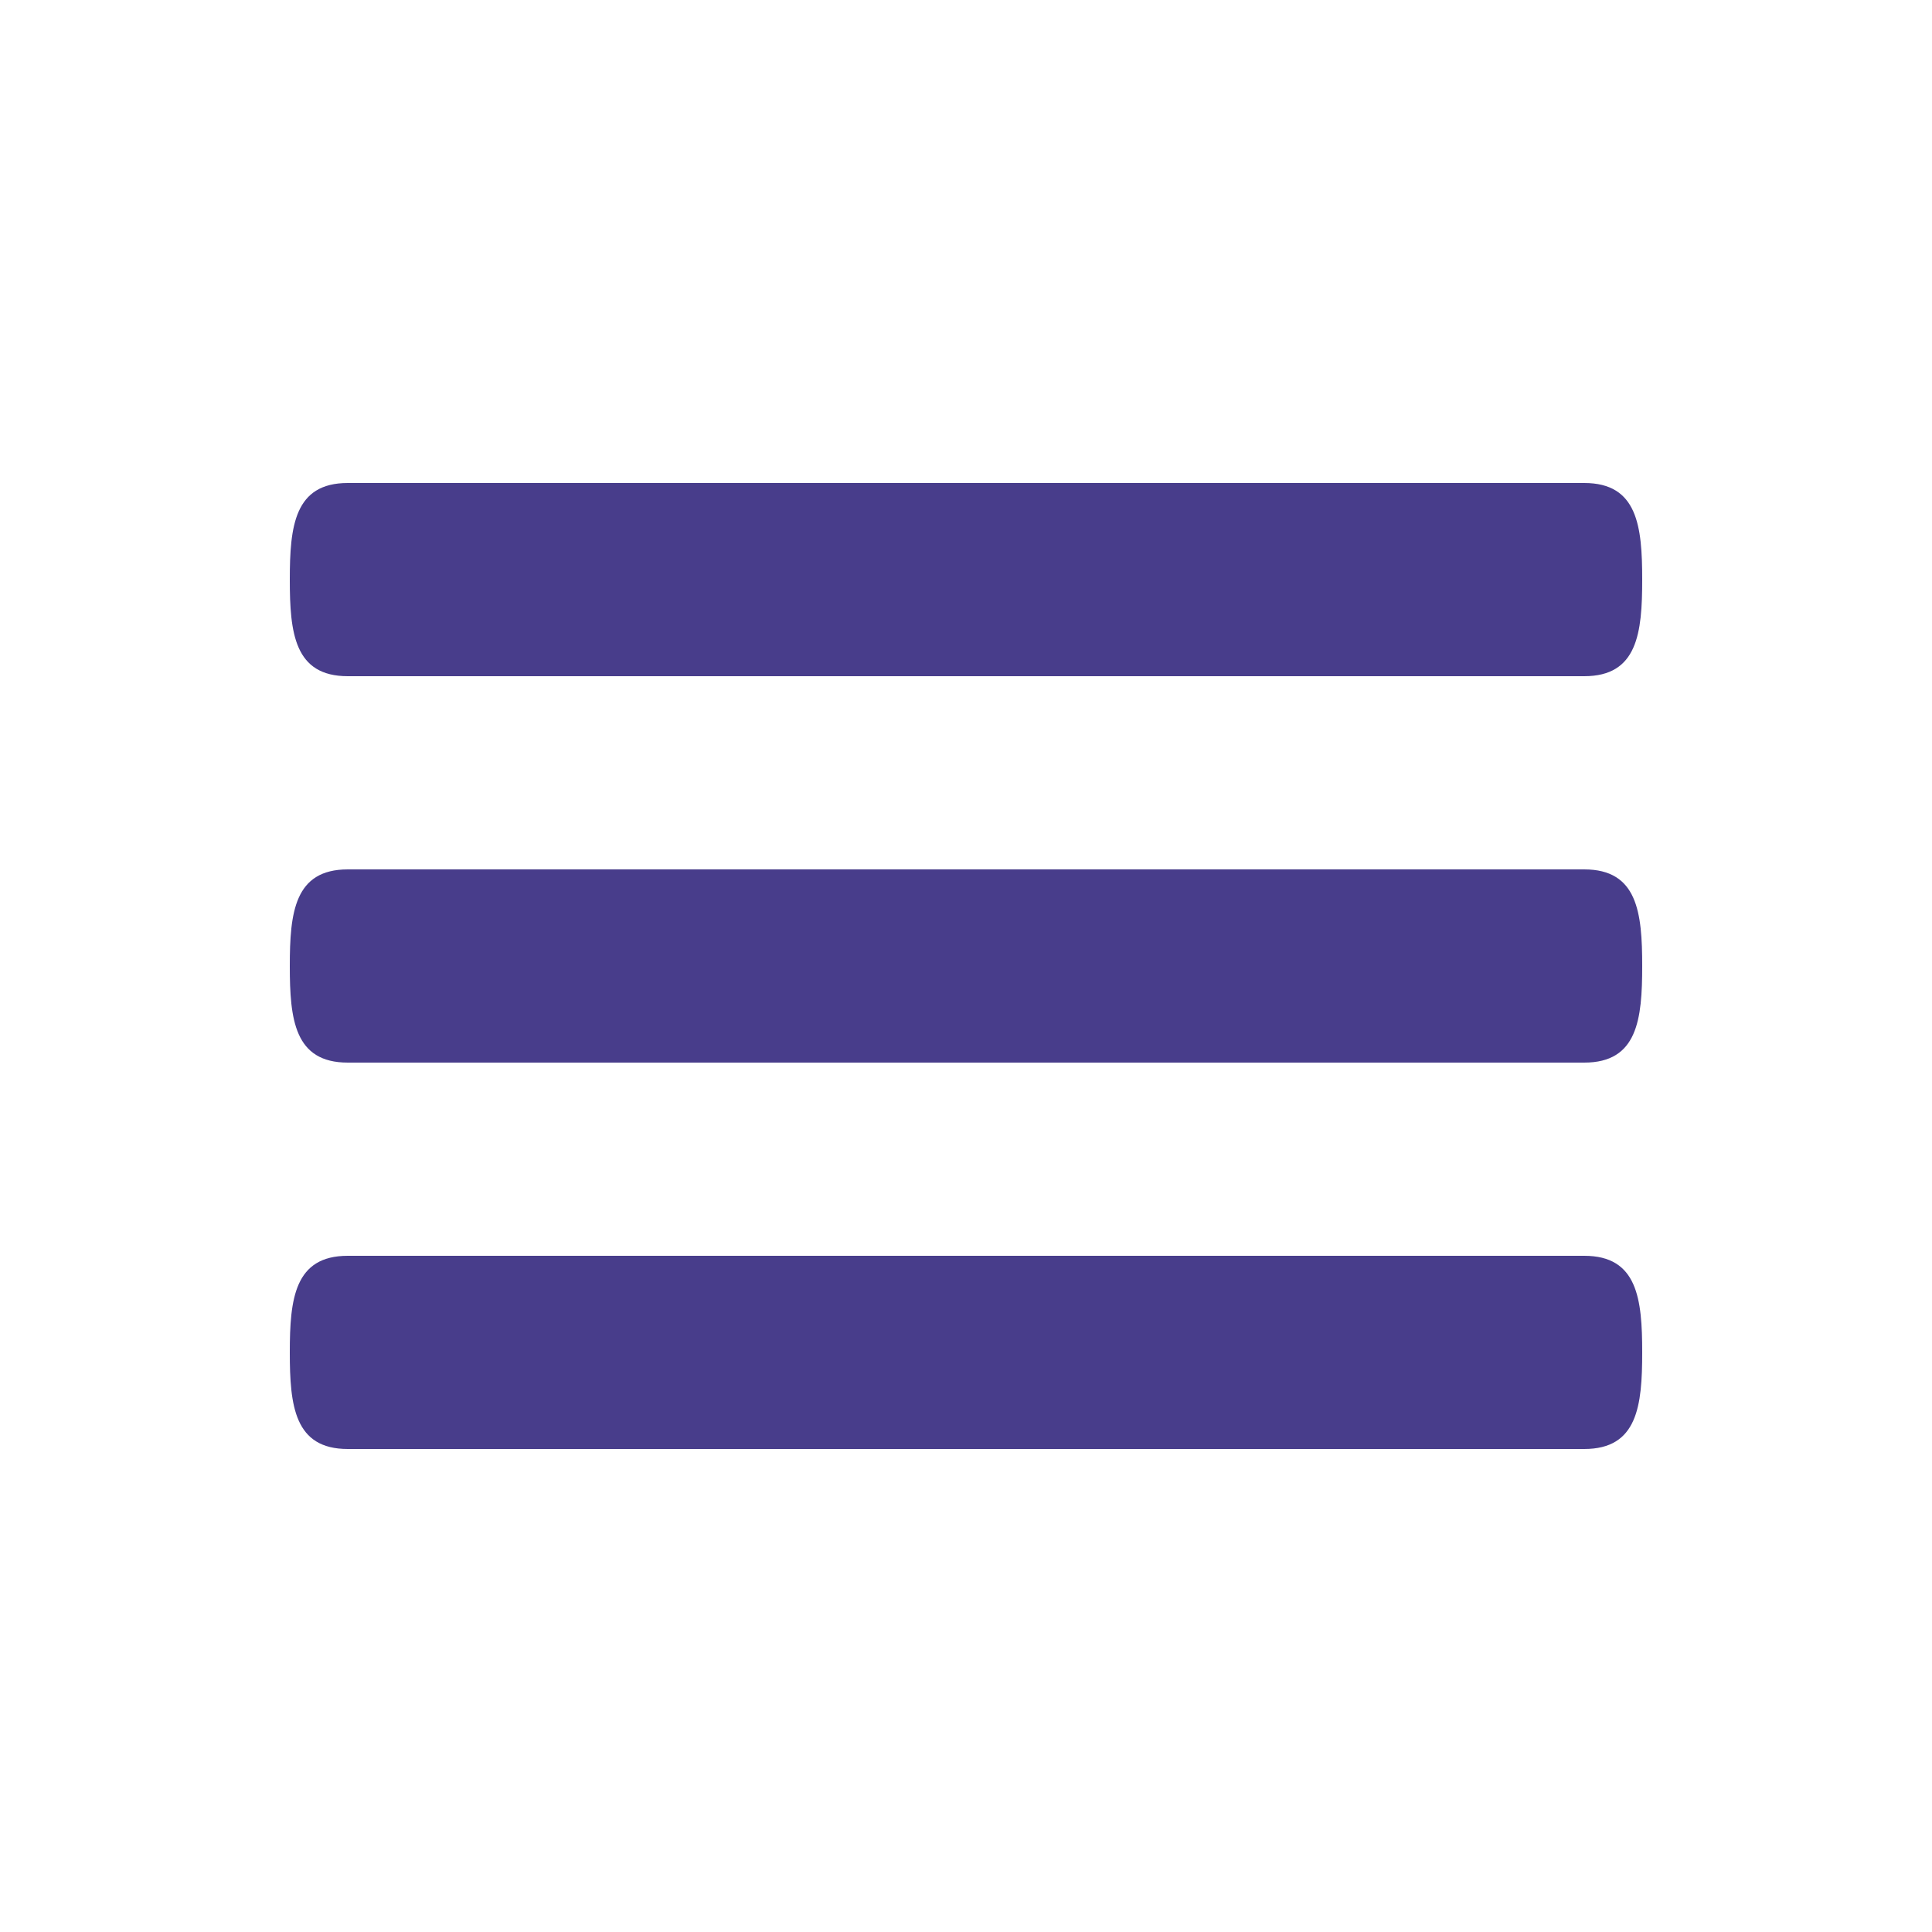
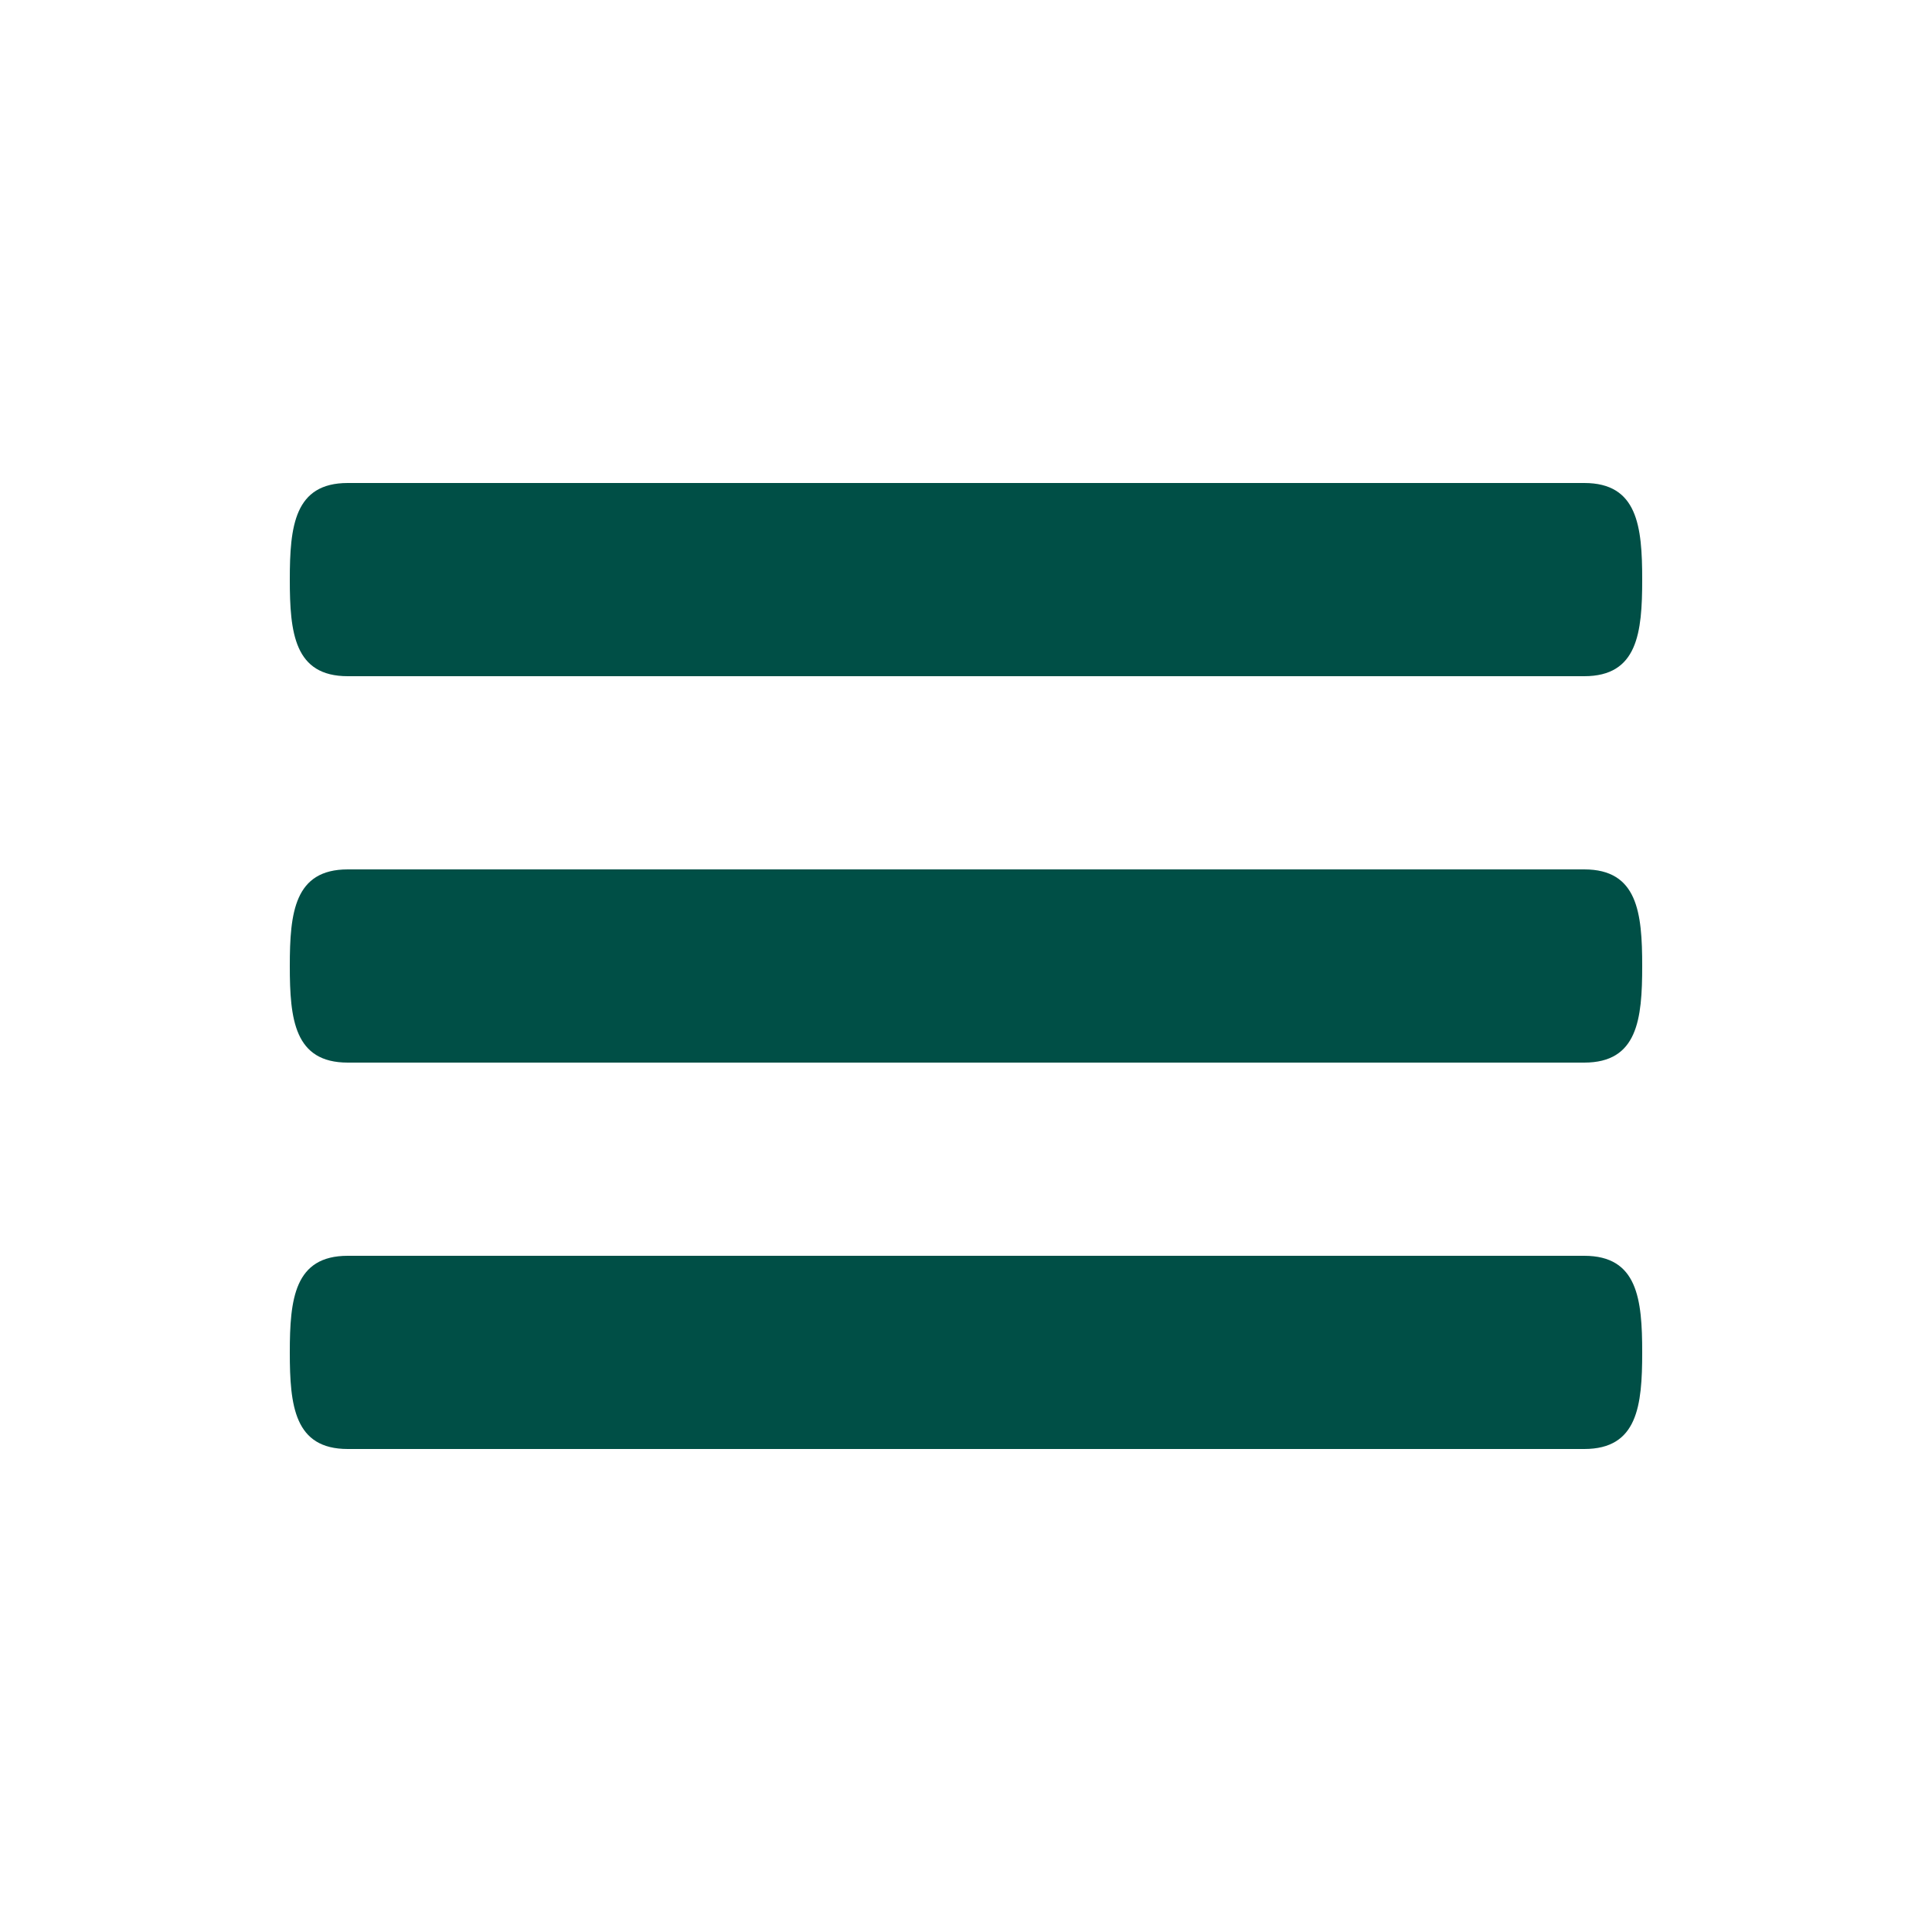
<svg xmlns="http://www.w3.org/2000/svg" version="1.1" id="Menu" x="0px" y="0px" viewBox="0 0 20 20" enable-background="new 0 0 20 20" xml:space="preserve">
-   <path fill="#483d8b" d="M16.4,9H3.6C3.048,9,3,9.447,3,10c0,0.553,0.048,1,0.6,1h12.8c0.552,0,0.6-0.447,0.6-1S16.952,9,16.4,9z   M16.4,13H3.6C3.048,13,3,13.447,3,14c0,0.553,0.048,1,0.6,1h12.8c0.552,0,0.6-0.447,0.6-1S16.952,13,16.4,13z M3.6,7h12.8  C16.952,7,17,6.553,17,6s-0.048-1-0.6-1H3.6C3.048,5,3,5.447,3,6S3.048,7,3.6,7z" />
+   <path fill="#004F46" d="M16.4,9H3.6C3.048,9,3,9.447,3,10c0,0.553,0.048,1,0.6,1h12.8c0.552,0,0.6-0.447,0.6-1S16.952,9,16.4,9z   M16.4,13H3.6C3.048,13,3,13.447,3,14c0,0.553,0.048,1,0.6,1h12.8c0.552,0,0.6-0.447,0.6-1S16.952,13,16.4,13z M3.6,7h12.8  C16.952,7,17,6.553,17,6s-0.048-1-0.6-1H3.6C3.048,5,3,5.447,3,6S3.048,7,3.6,7z" />
</svg>
